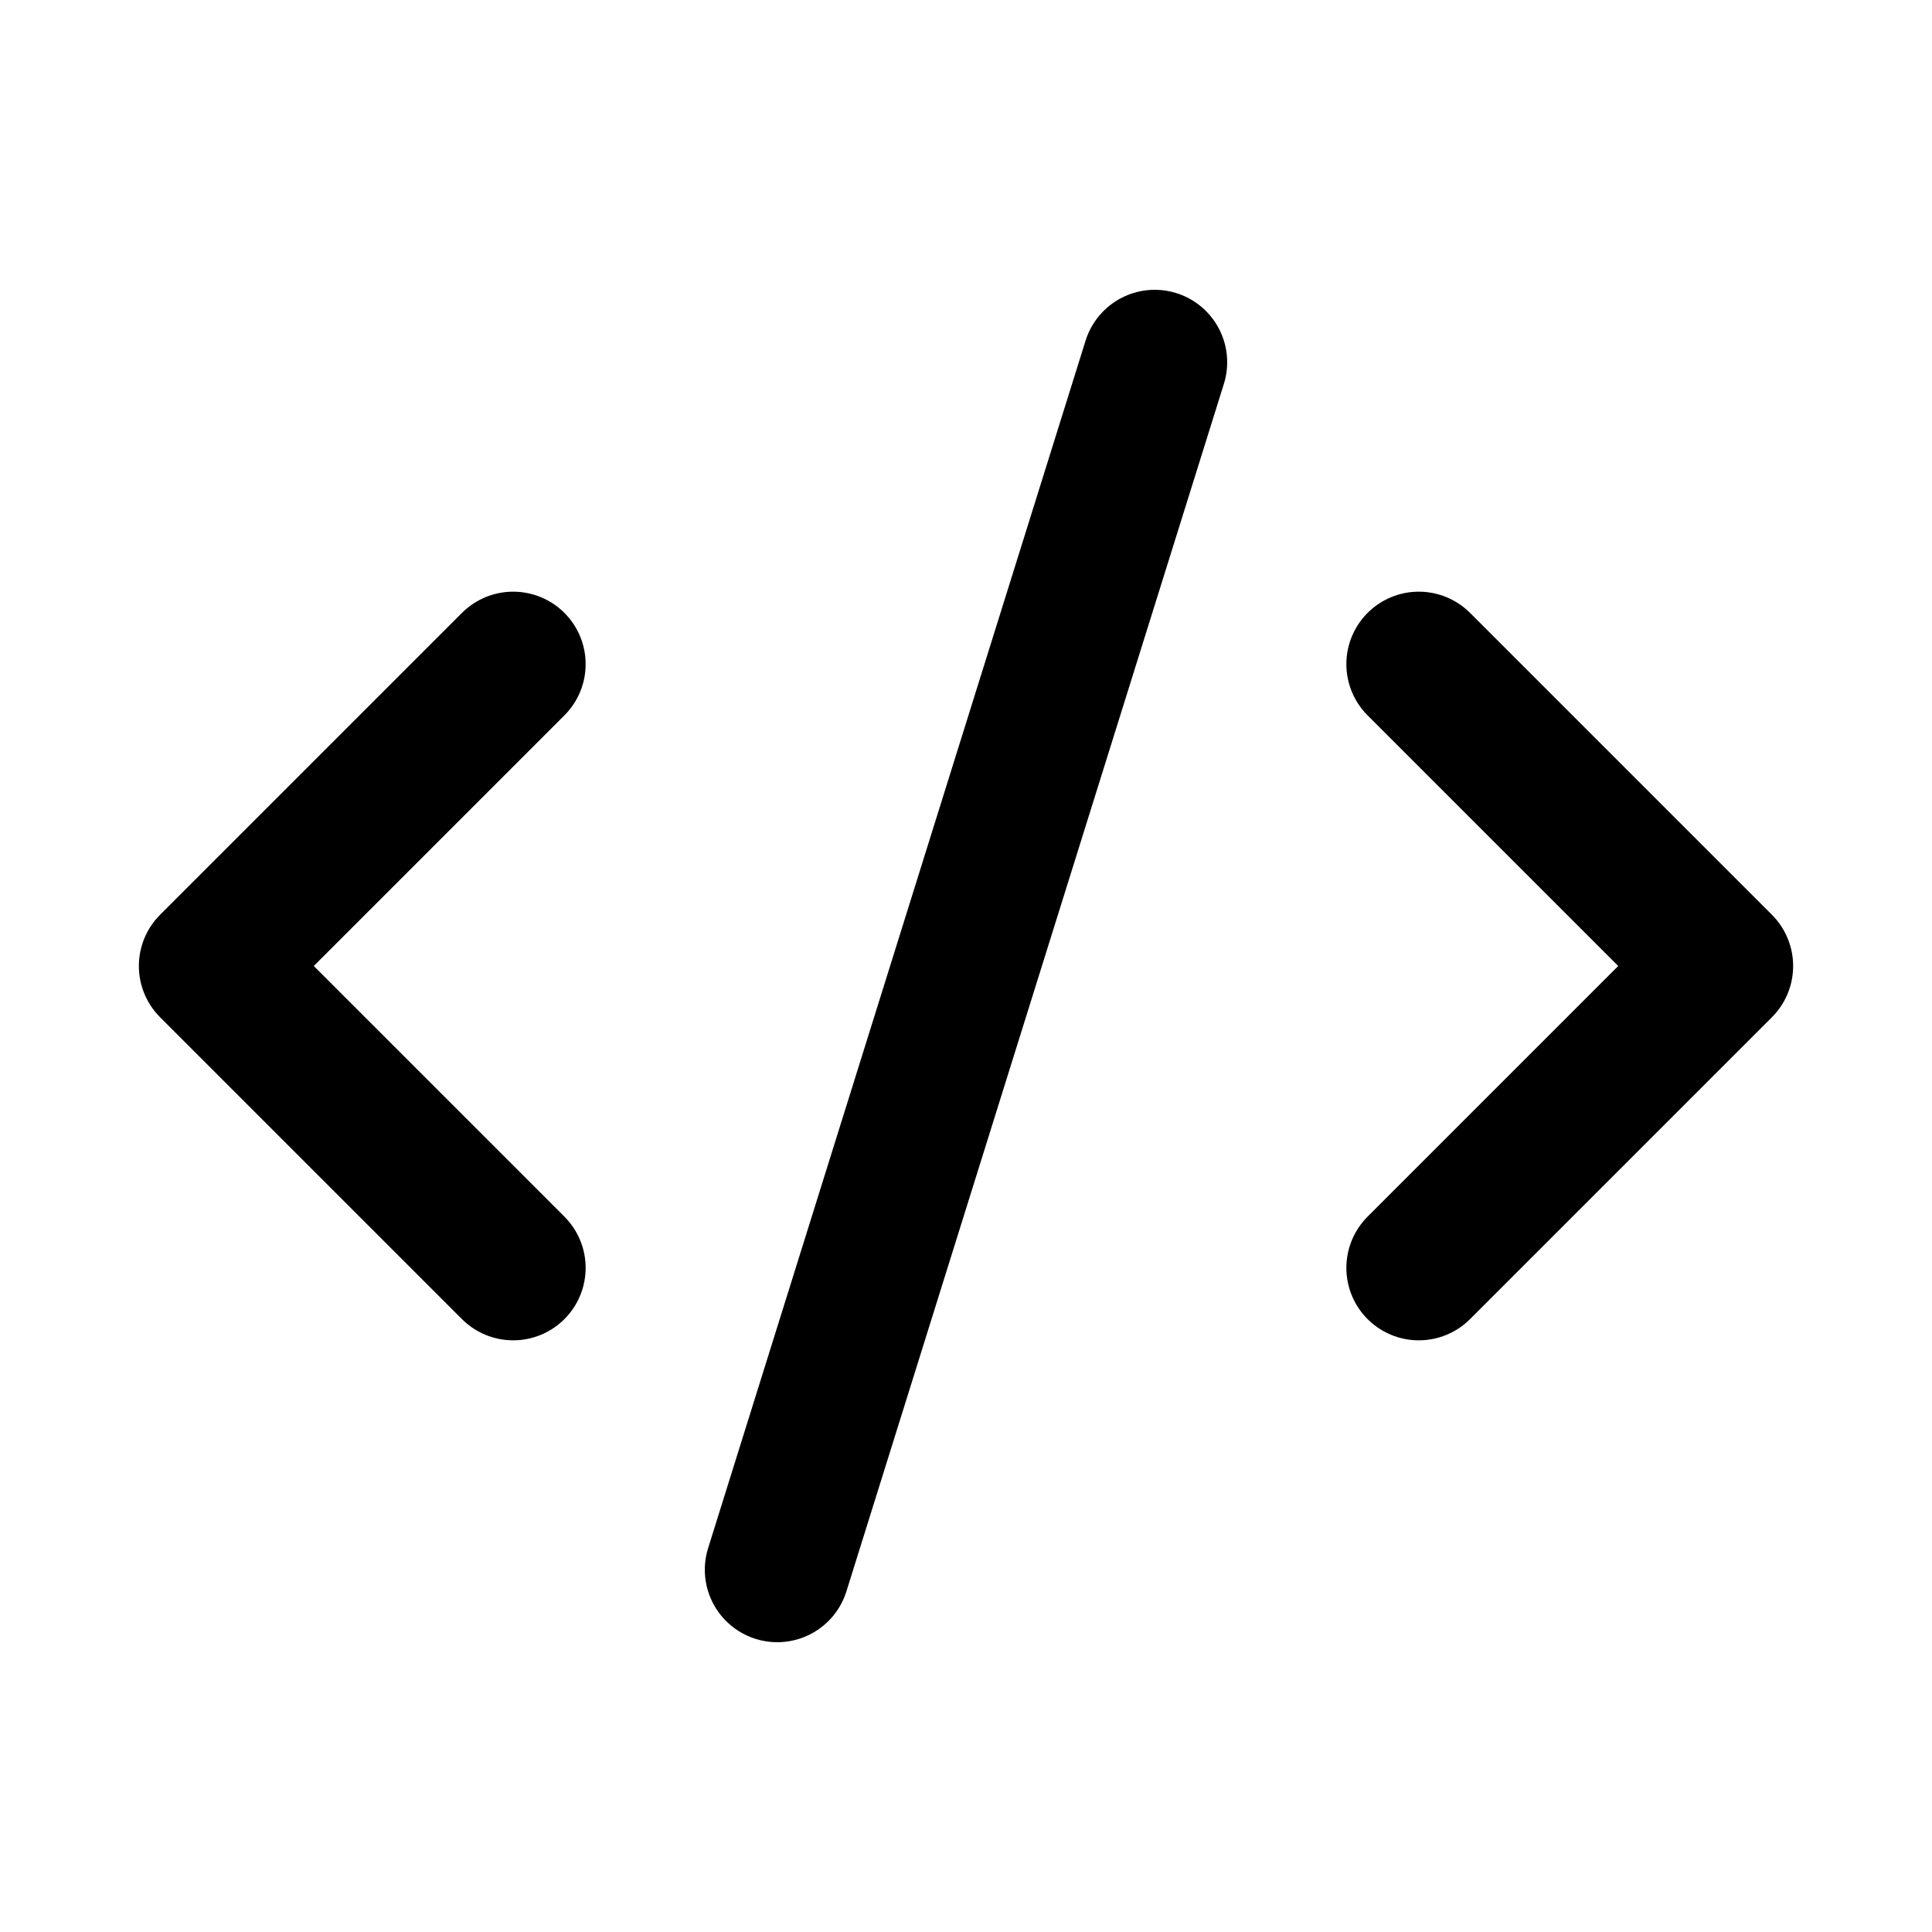
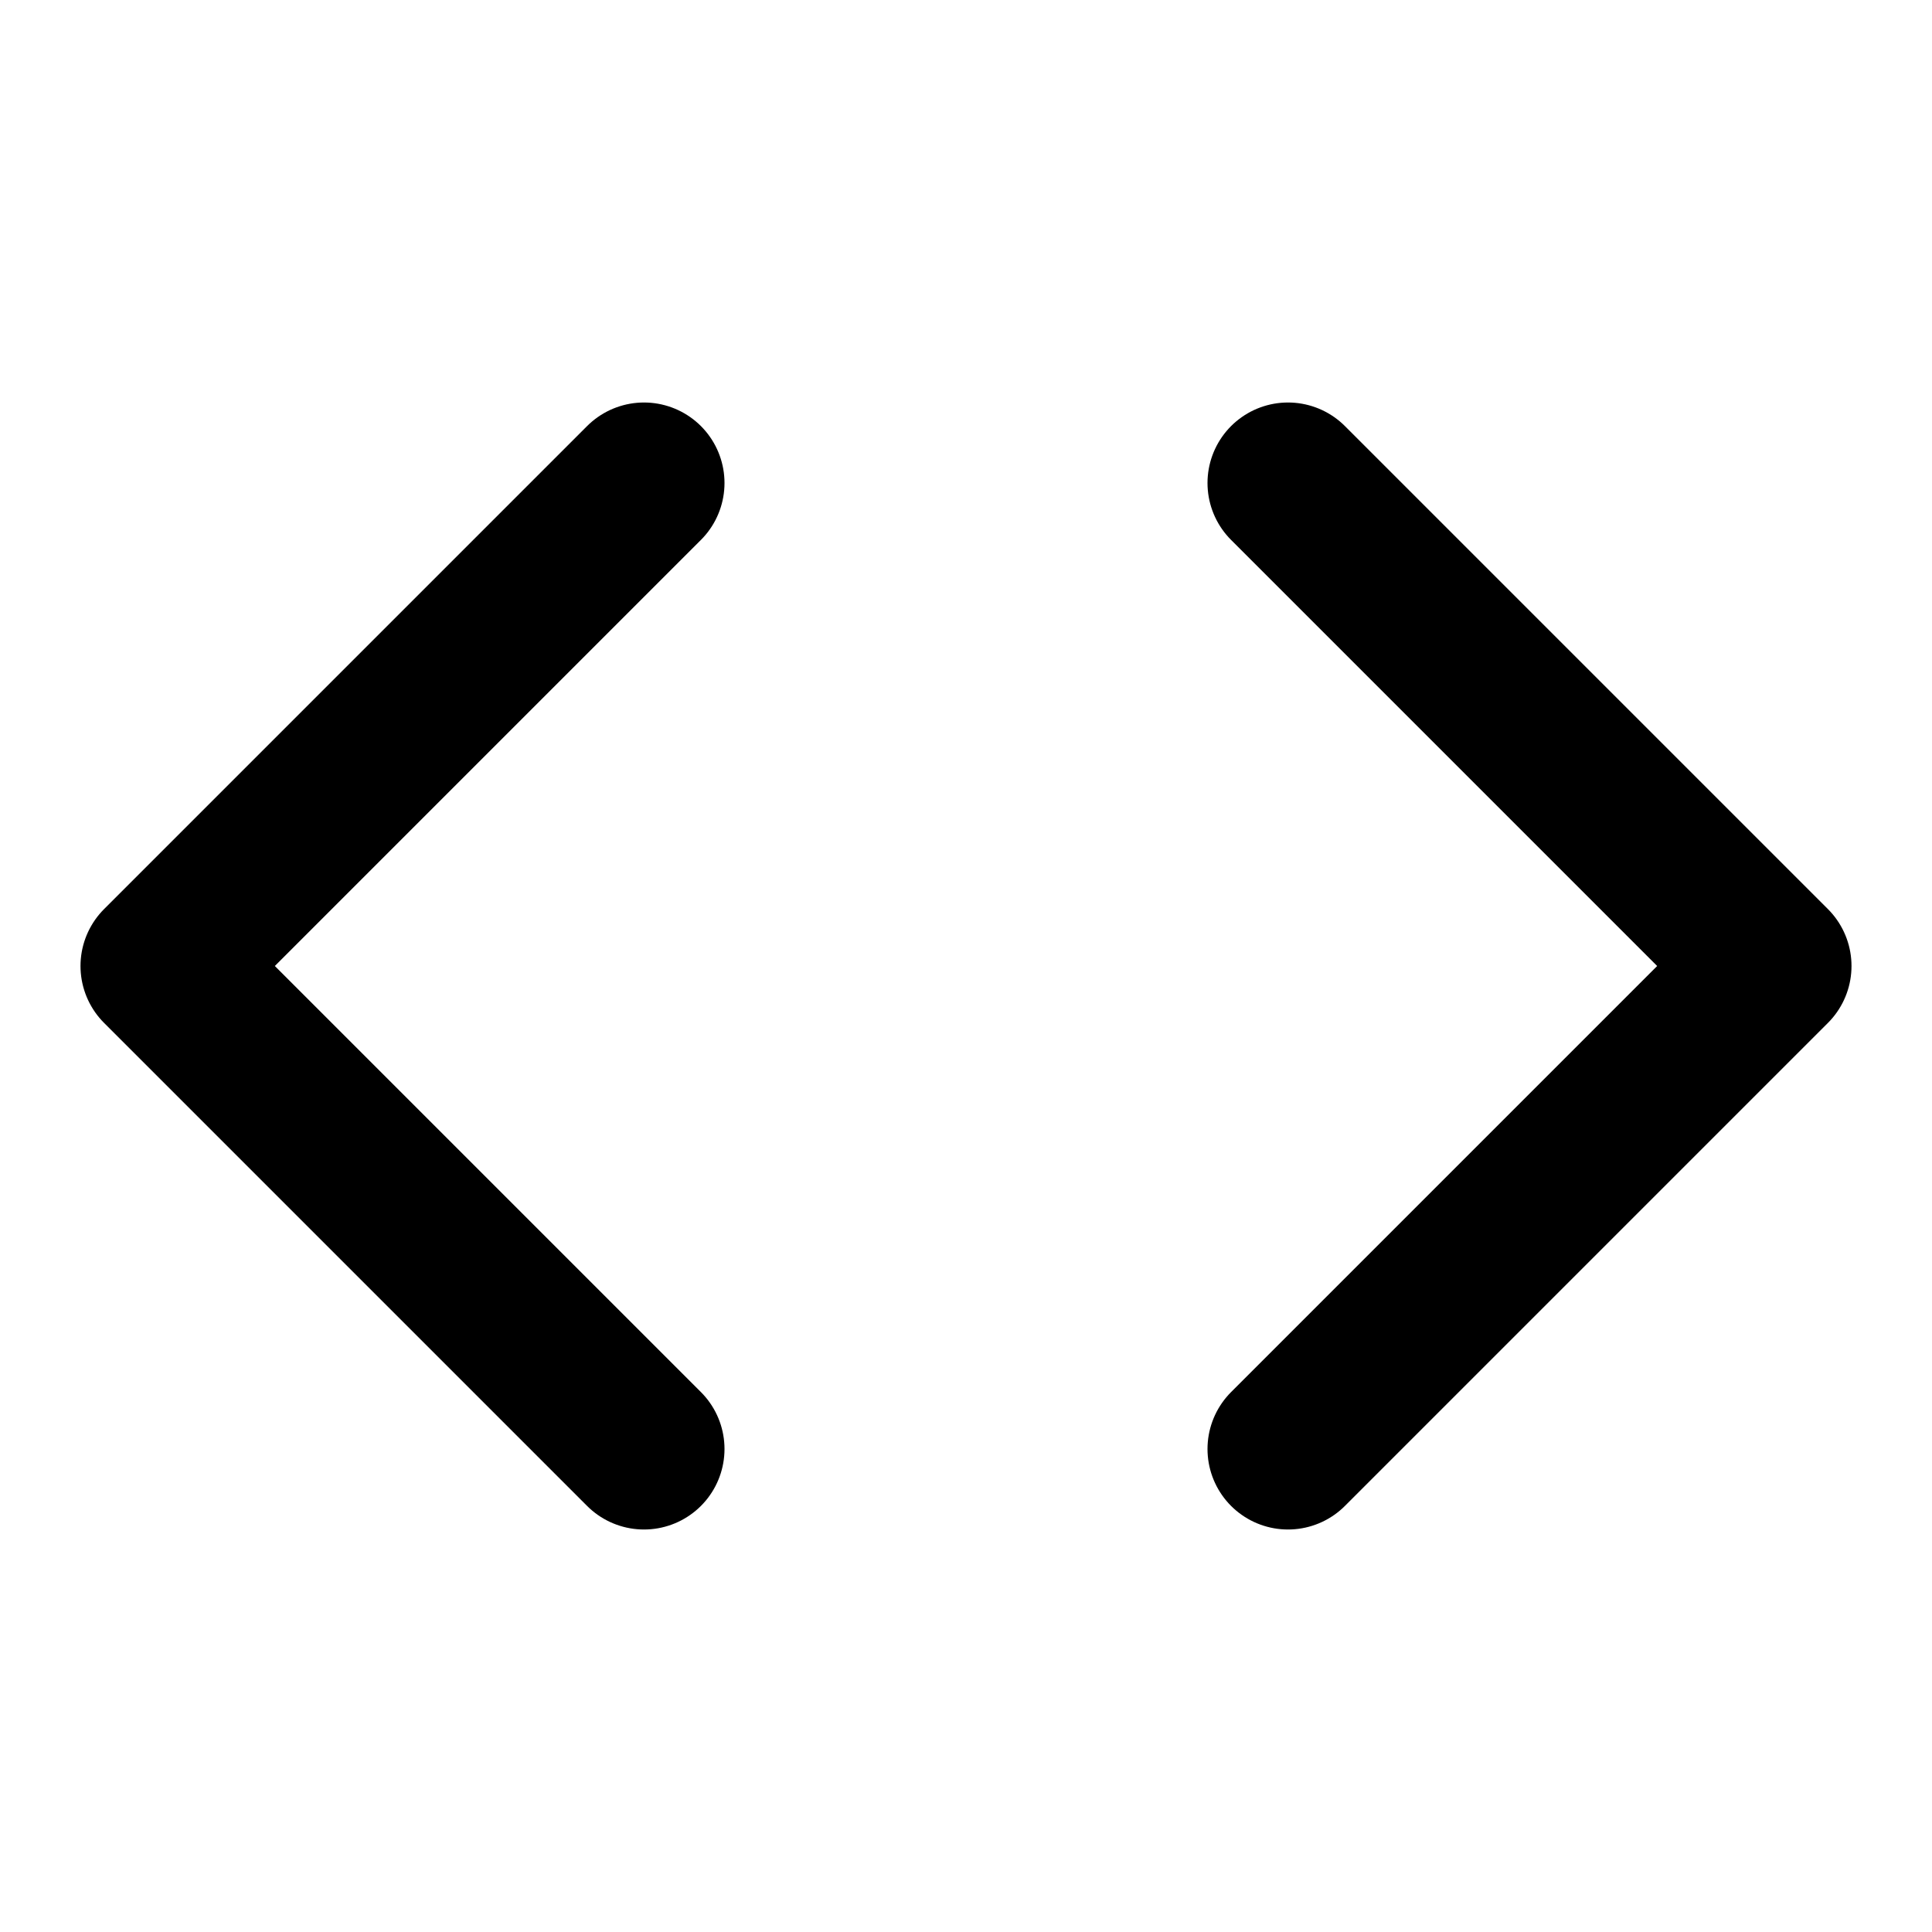
- <svg xmlns="http://www.w3.org/2000/svg" width="16" height="16" fill="none">
-   <path stroke="#000" stroke-linecap="round" stroke-linejoin="round" stroke-width="1.2" d="m11.75 10.5 2.5-2.5-2.5-2.5M4.25 5.5 1.75 8l2.5 2.5M9.563 3 6.437 13" />
+ <svg xmlns="http://www.w3.org/2000/svg" width="16" height="16" viewBox="0 0 24 24" fill="none" stroke="currentColor" stroke-width="2" stroke-linecap="round" stroke-linejoin="round">
+   <path d="m16 18 6-6-6-6" />
+   <path d="m8 6-6 6 6 6" />
</svg>
